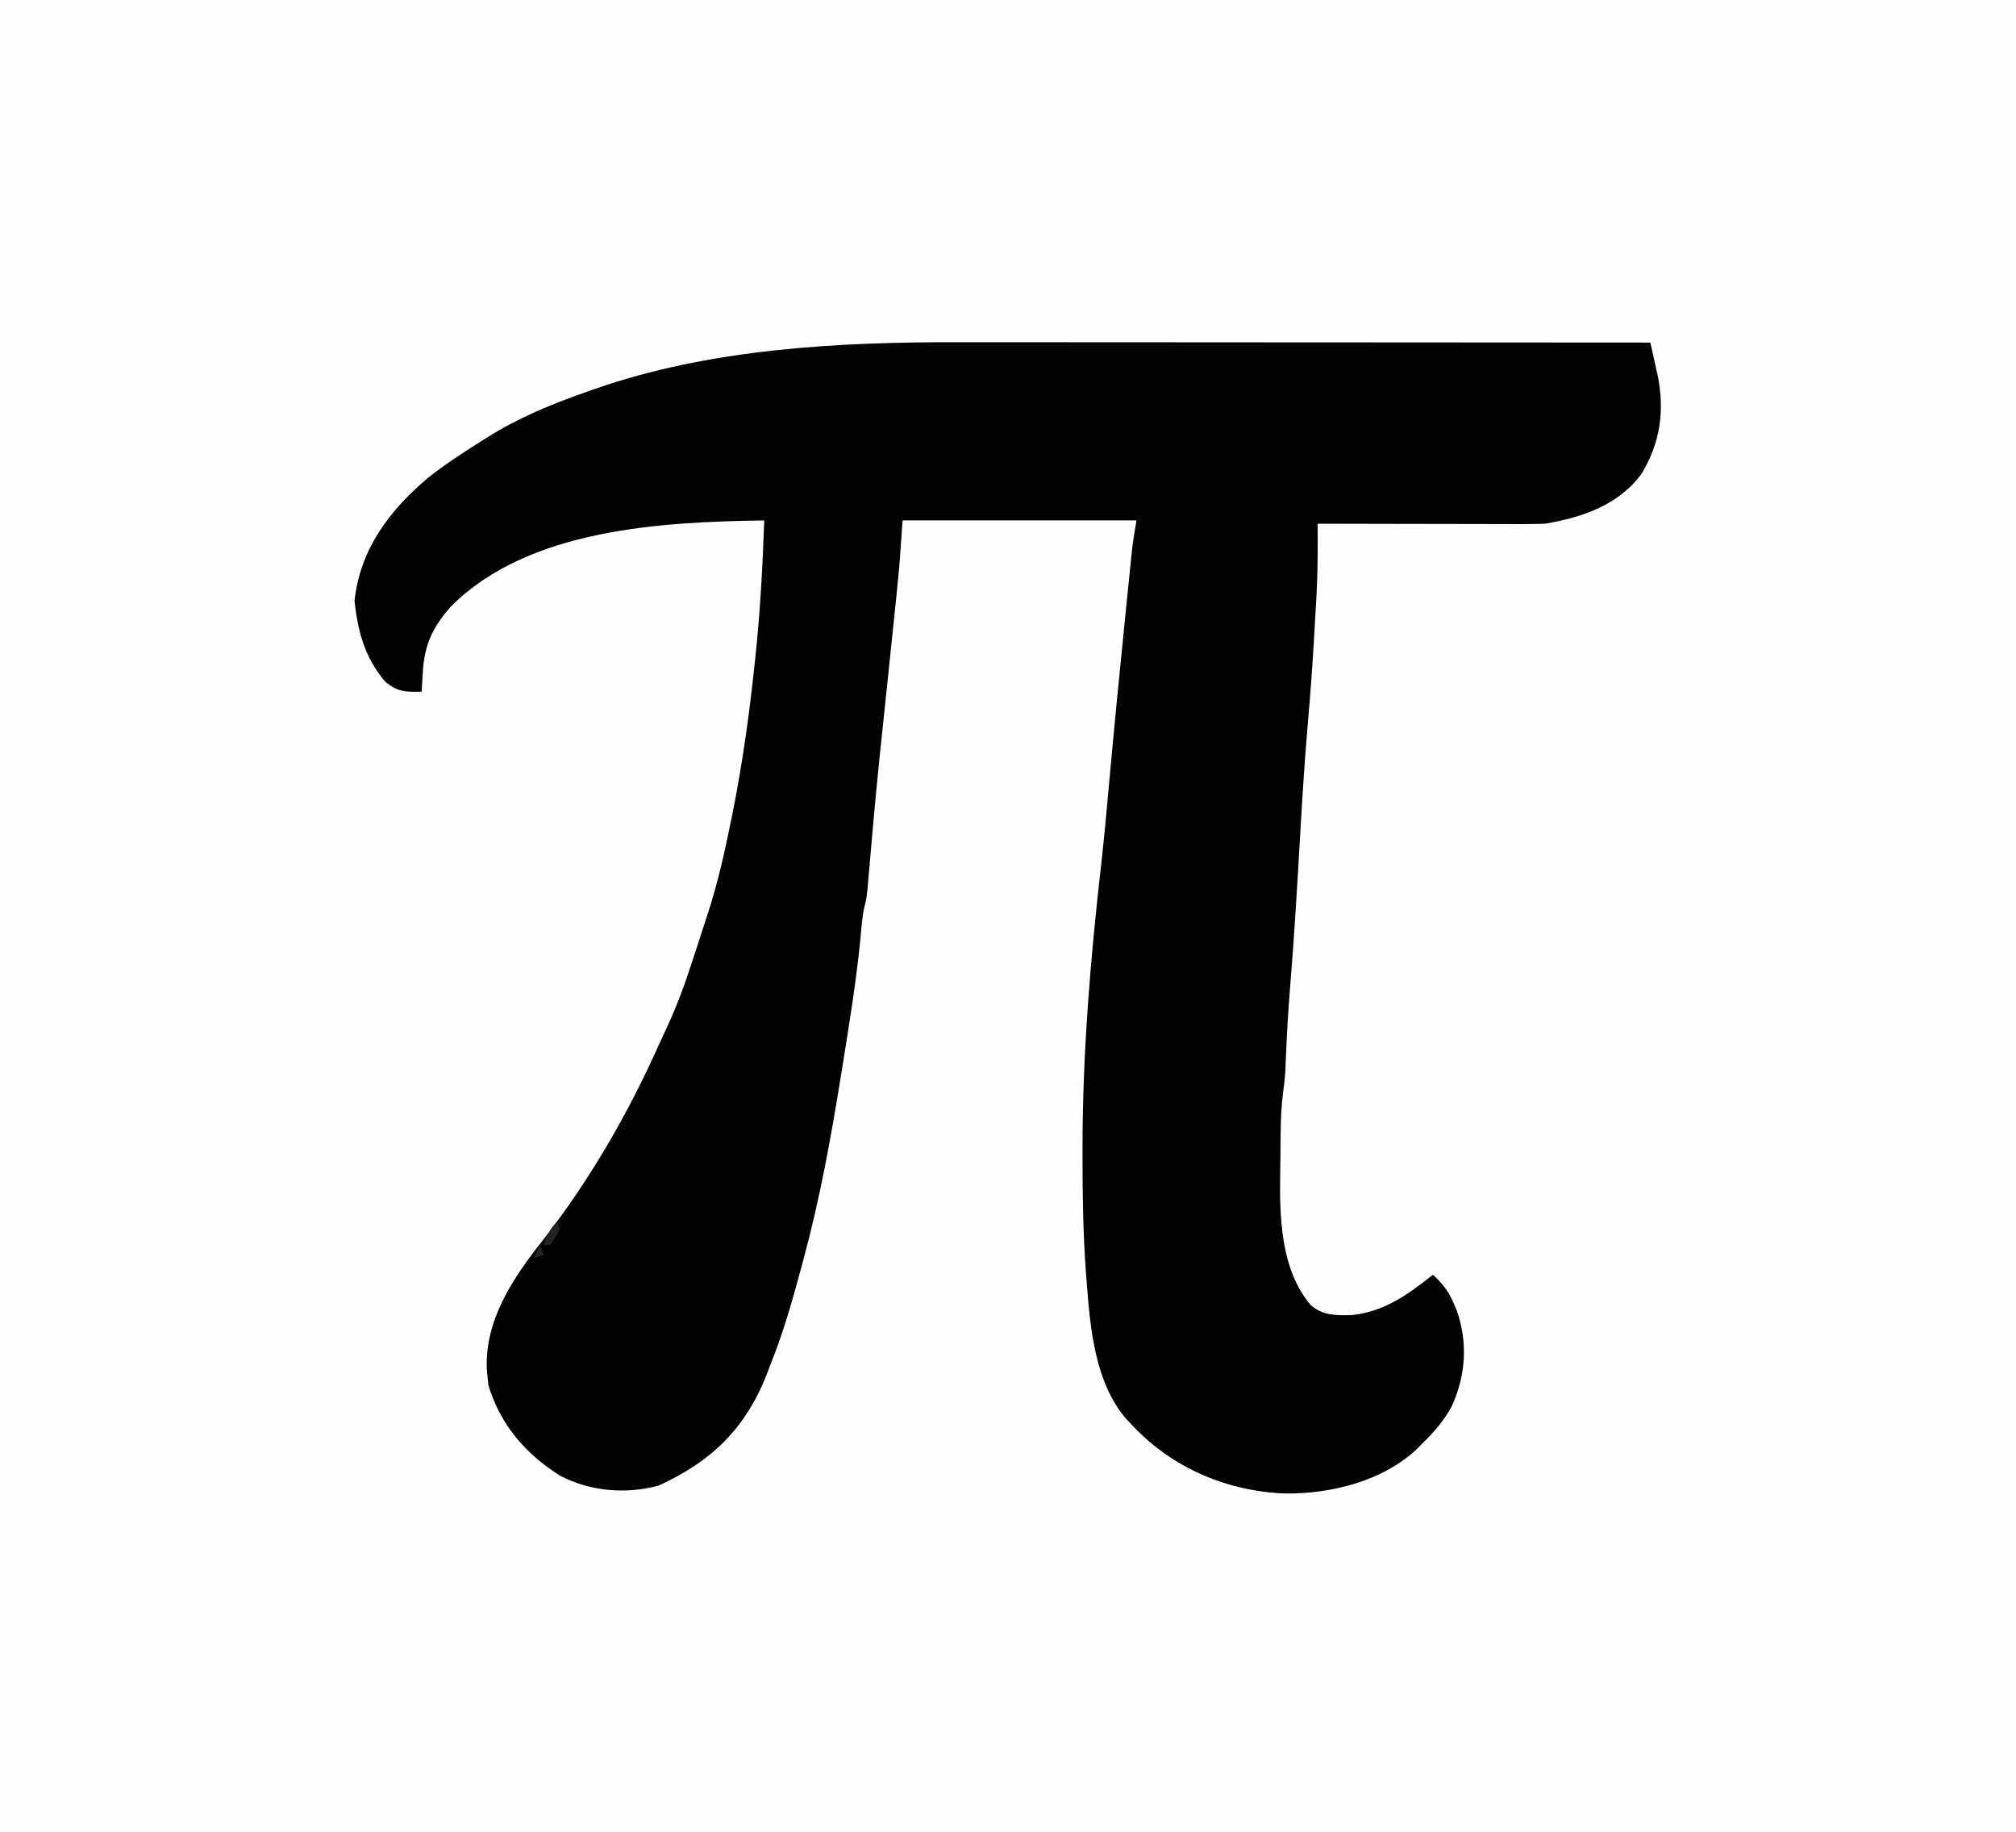
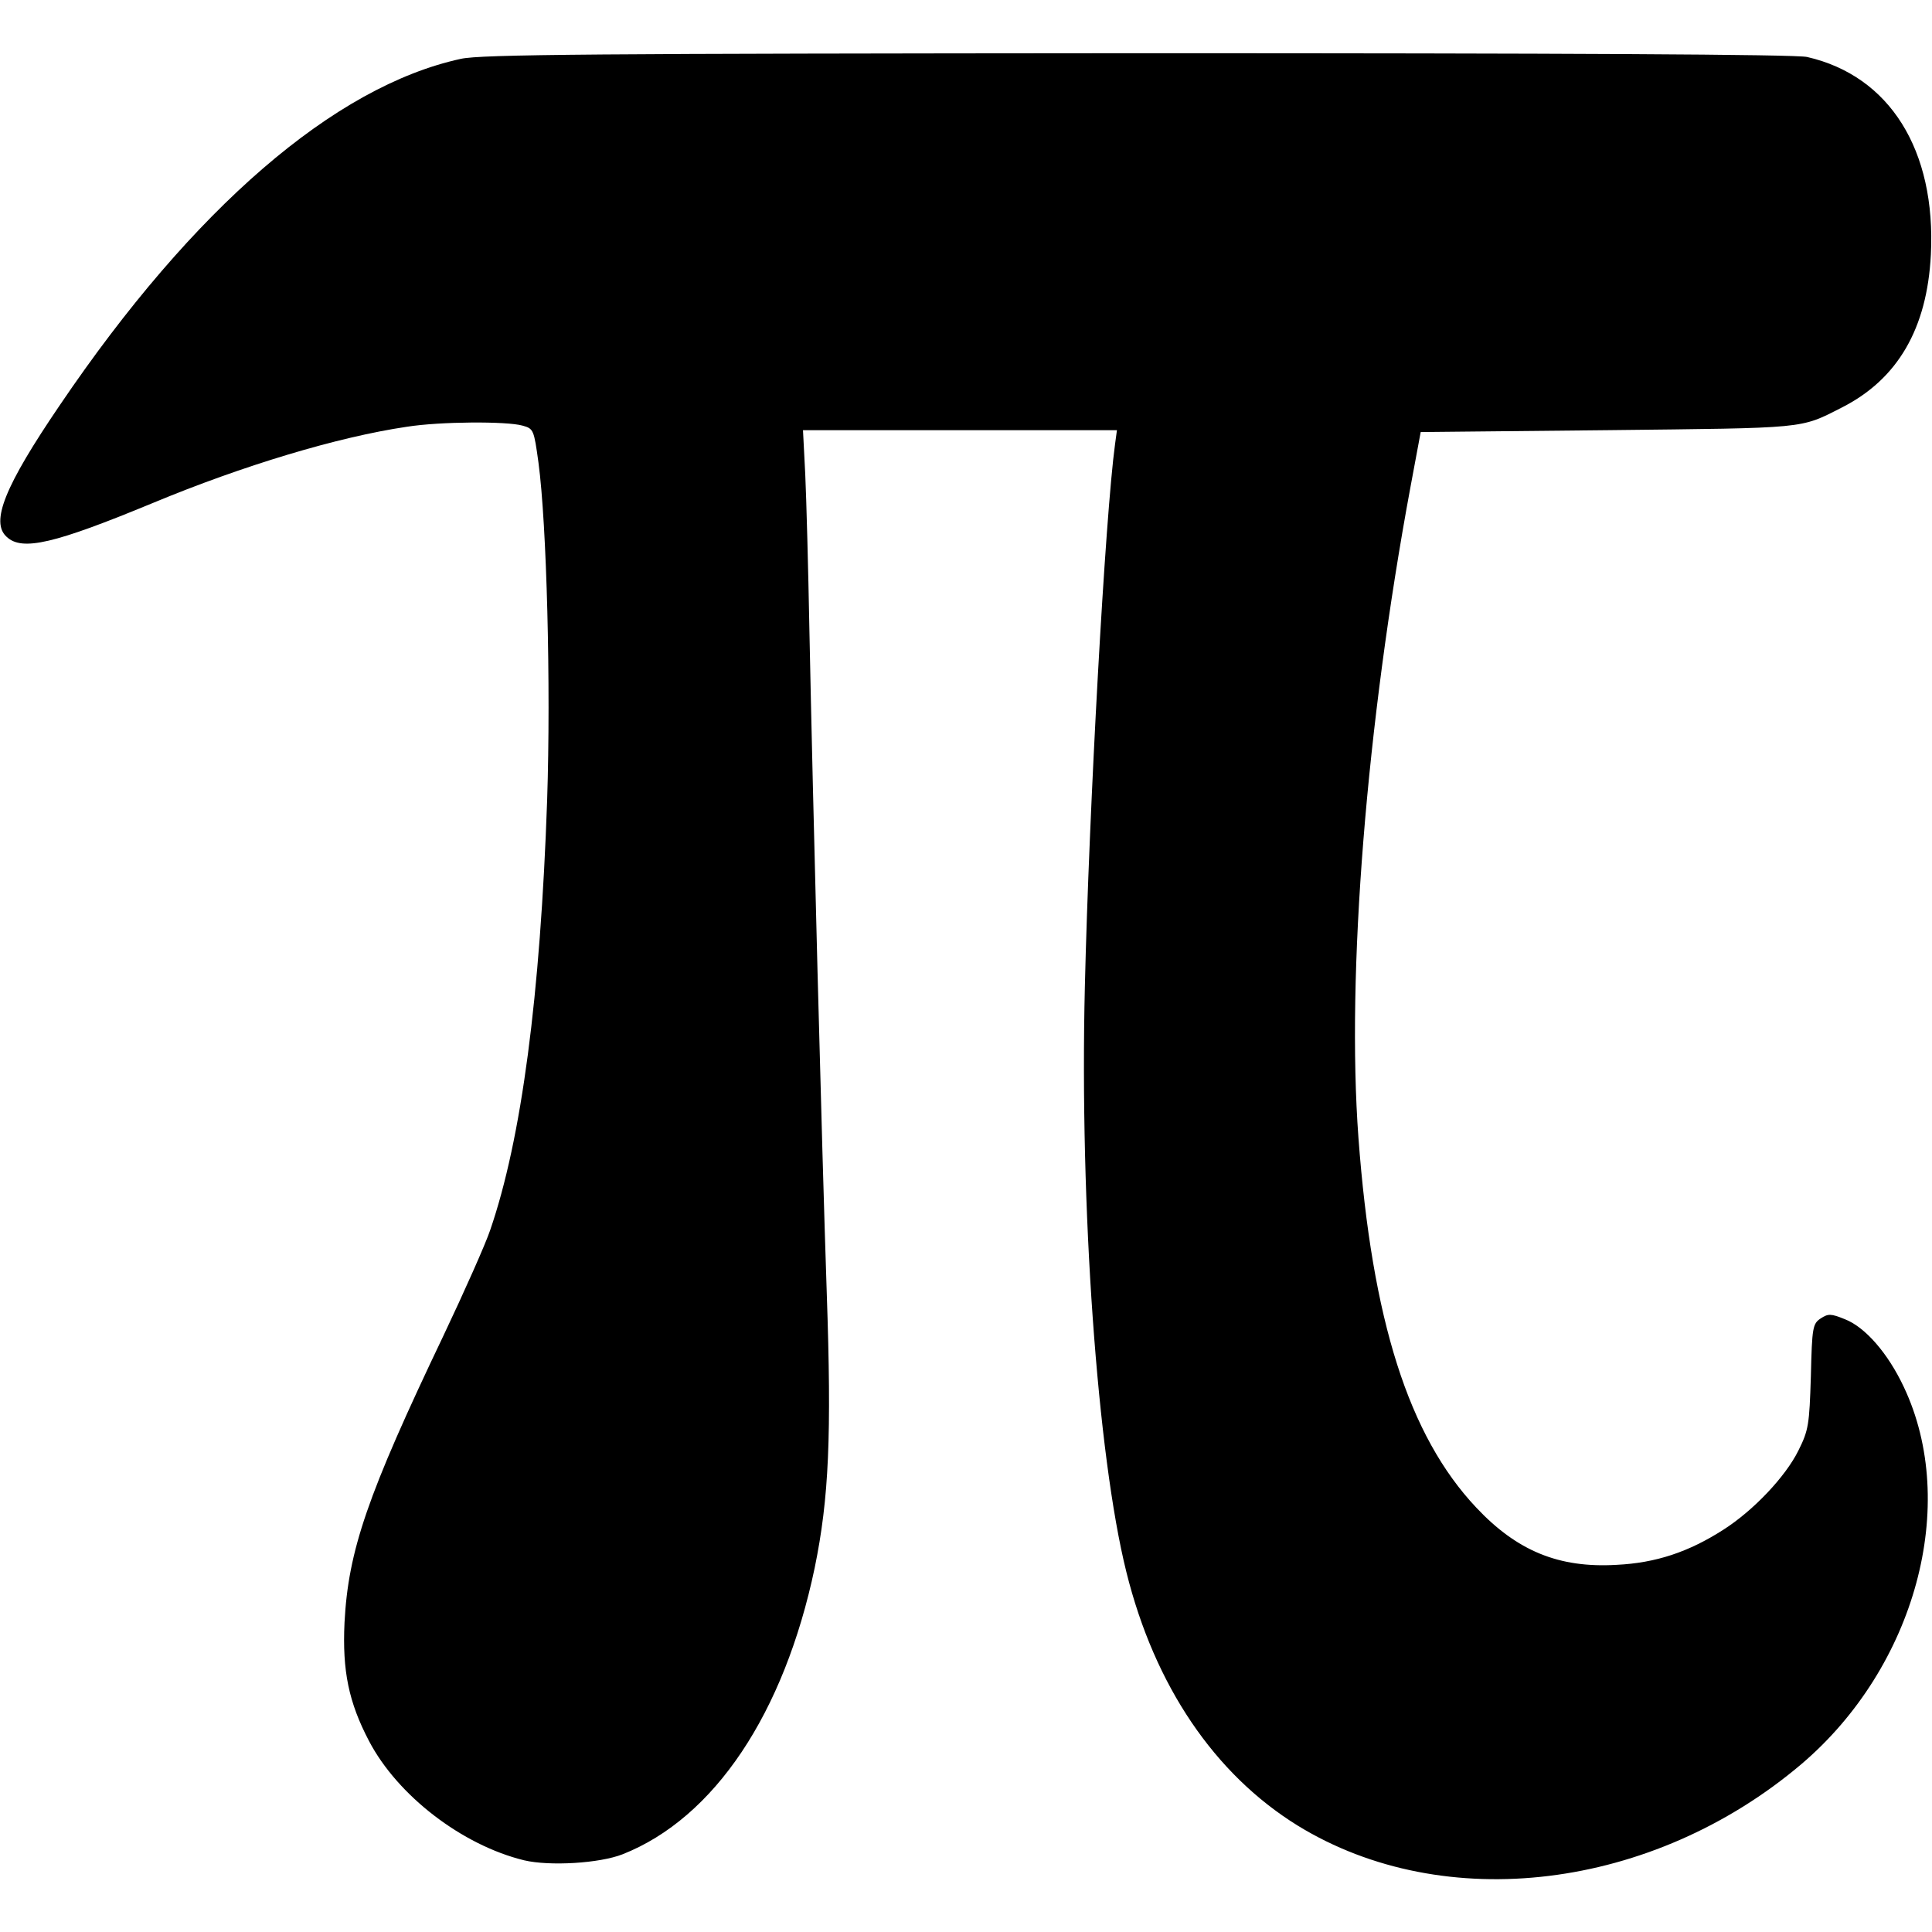
- <svg xmlns="http://www.w3.org/2000/svg" version="1.1" width="612" height="556">
-   <path d="M0 0 C201.96 0 403.92 0 612 0 C612 183.48 612 366.96 612 556 C410.04 556 208.08 556 0 556 C0 372.52 0 189.04 0 0 Z " fill="#FEFEFE" transform="translate(0,0)" />
-   <path d="M0 0 C2.298 0 4.596 0 6.895 -0 C13.077 -0.001 19.26 0.005 25.442 0.012 C31.925 0.018 38.407 0.019 44.889 0.02 C55.751 0.023 66.612 0.029 77.474 0.038 C88.652 0.047 99.83 0.054 111.008 0.059 C111.7 0.059 112.391 0.059 113.103 0.059 C116.571 0.061 120.04 0.062 123.508 0.063 C152.195 0.074 180.881 0.091 209.568 0.114 C210.065 2.326 210.556 4.54 211.044 6.754 C211.319 7.987 211.593 9.219 211.875 10.49 C213.902 21.092 212.533 30.577 206.943 39.864 C200.084 49.396 188.805 53.24 177.568 55.114 C175.269 55.199 172.967 55.231 170.666 55.227 C169.656 55.227 169.656 55.227 168.625 55.227 C166.412 55.227 164.199 55.219 161.986 55.211 C160.446 55.209 158.906 55.208 157.366 55.207 C153.324 55.203 149.281 55.193 145.239 55.182 C141.11 55.172 136.98 55.167 132.851 55.162 C124.757 55.152 116.662 55.135 108.568 55.114 C108.574 56.487 108.574 56.487 108.581 57.888 C108.598 64.372 108.572 70.82 108.201 77.293 C108.161 77.993 108.121 78.693 108.081 79.415 C107.997 80.878 107.911 82.342 107.823 83.805 C107.695 85.952 107.574 88.099 107.455 90.246 C106.967 98.741 106.321 107.214 105.591 115.692 C104.616 127.055 103.897 138.423 103.249 149.809 C102.372 165.206 101.459 180.593 100.199 195.964 C99.614 203.18 99.2 210.395 98.909 217.629 C98.878 218.369 98.846 219.109 98.814 219.871 C98.79 220.502 98.766 221.132 98.741 221.782 C98.59 223.819 98.337 225.848 98.067 227.873 C97.541 231.981 97.374 236.068 97.33 240.207 C97.322 240.957 97.313 241.707 97.305 242.479 C97.291 244.059 97.281 245.639 97.273 247.219 C97.261 248.801 97.241 250.383 97.211 251.965 C96.96 265.416 97.291 281.7 106.568 292.426 C110.283 295.561 114.111 295.457 118.759 295.383 C128.627 294.436 136.007 289.139 143.568 283.114 C146.408 285.739 148.244 287.991 149.755 291.551 C150.079 292.292 150.402 293.033 150.736 293.797 C154.288 303.685 153.527 313.965 149.119 323.391 C146.762 327.528 143.983 330.817 140.568 334.114 C140.057 334.645 139.547 335.176 139.021 335.723 C128.618 345.714 112.834 349.656 98.776 349.533 C81.211 348.886 64.703 341.921 52.568 329.114 C51.899 328.415 51.23 327.716 50.541 326.996 C40.999 315.982 39.531 299.546 38.466 285.516 C38.383 284.43 38.299 283.344 38.213 282.225 C37.383 270.708 37.175 259.219 37.193 247.676 C37.192 246.582 37.191 245.488 37.19 244.36 C37.215 215.69 39.59 187.182 42.838 158.712 C43.725 150.876 44.434 143.026 45.143 135.173 C46.74 117.538 48.463 99.917 50.255 82.301 C50.418 80.693 50.418 80.693 50.584 79.053 C50.893 76.004 51.204 72.955 51.517 69.906 C51.609 69.002 51.7 68.098 51.794 67.166 C51.882 66.323 51.969 65.479 52.059 64.61 C52.171 63.519 52.171 63.519 52.285 62.406 C52.628 59.63 53.108 56.873 53.568 54.114 C30.138 54.114 6.708 54.114 -17.432 54.114 C-17.762 58.734 -18.092 63.354 -18.432 68.114 C-18.705 71.077 -18.987 74.034 -19.299 76.992 C-19.418 78.143 -19.418 78.143 -19.539 79.316 C-19.707 80.937 -19.876 82.557 -20.045 84.177 C-20.314 86.745 -20.58 89.313 -20.846 91.882 C-21.642 99.57 -22.447 107.258 -23.256 114.946 C-23.503 117.293 -23.749 119.641 -23.995 121.989 C-24.113 123.116 -24.231 124.244 -24.353 125.406 C-25.032 131.965 -25.661 138.527 -26.249 145.094 C-26.316 145.852 -26.384 146.61 -26.454 147.391 C-26.785 151.095 -27.111 154.8 -27.43 158.506 C-27.548 159.845 -27.666 161.184 -27.784 162.524 C-27.936 164.289 -27.936 164.289 -28.091 166.09 C-28.432 169.114 -28.432 169.114 -28.923 171.023 C-29.733 174.35 -29.918 177.754 -30.233 181.156 C-31.511 193.989 -33.565 206.699 -35.62 219.426 C-35.818 220.663 -36.017 221.9 -36.222 223.175 C-39.216 241.705 -42.527 259.985 -47.432 278.114 C-47.836 279.628 -47.836 279.628 -48.249 281.172 C-50.884 290.961 -53.644 300.699 -57.432 310.114 C-57.86 311.24 -58.288 312.367 -58.729 313.528 C-65.284 329.985 -75.466 339.777 -91.432 347.114 C-101.419 349.846 -112.288 348.898 -121.432 344.114 C-131.963 337.493 -139.605 328.539 -143.182 316.614 C-143.265 315.789 -143.347 314.964 -143.432 314.114 C-143.495 313.505 -143.558 312.897 -143.624 312.27 C-144.482 296.987 -135.605 283.967 -126.545 272.518 C-112.486 254.532 -100.697 234.086 -91.402 213.262 C-90.695 211.697 -89.972 210.139 -89.238 208.586 C-86.123 201.935 -83.63 195.222 -81.37 188.239 C-81.044 187.252 -80.719 186.266 -80.383 185.25 C-79.385 182.209 -78.408 179.162 -77.432 176.114 C-77.103 175.116 -76.774 174.119 -76.434 173.091 C-73.479 163.909 -71.397 154.621 -69.495 145.176 C-69.323 144.328 -69.151 143.48 -68.974 142.606 C-66.089 128.164 -64.067 113.691 -62.495 99.051 C-62.393 98.119 -62.292 97.186 -62.187 96.226 C-60.687 82.207 -59.904 68.202 -59.432 54.114 C-90.487 54.574 -130.804 56.577 -154.432 80.114 C-159.918 86.312 -162.55 91.561 -163.057 99.926 C-163.132 101.087 -163.207 102.249 -163.284 103.446 C-163.333 104.326 -163.382 105.206 -163.432 106.114 C-168.193 106.212 -170.671 106.216 -174.432 103.114 C-180.657 95.909 -182.842 87.817 -183.807 78.489 C-182.053 62.706 -173.219 51.072 -161.432 41.114 C-156.324 37.104 -150.932 33.558 -145.432 30.114 C-144.843 29.739 -144.254 29.364 -143.647 28.977 C-134.082 22.949 -124.069 18.824 -113.432 15.114 C-112.34 14.723 -112.34 14.723 -111.226 14.325 C-75.916 1.923 -37.075 -0.065 0 0 Z " fill="#020202" transform="translate(291.4321,103.8865)" />
-   <path d="M0 0 C0.33 0.66 0.66 1.32 1 2 C-0.312 4.625 -0.312 4.625 -2 7 C-2.66 7 -3.32 7 -4 7 C-2.926 4.085 -2.222 2.222 0 0 Z M-5 7 C-4.67 7.99 -4.34 8.98 -4 10 C-4.99 10.33 -5.98 10.66 -7 11 C-6.34 9.68 -5.68 8.36 -5 7 Z " fill="#232323" transform="translate(169,371)" />
+ <svg xmlns="http://www.w3.org/2000/svg" version="1.0" width="512pt" height="512pt" viewBox="0 0 512 512" preserveAspectRatio="xMidYMid meet">
+   <g transform="translate(0,512) scale(0.1,-0.1)" fill="#000000" stroke="none">
+     <path d="M1221 4964 c-335 -73 -709 -396 -1062 -917 -147 -216 -185 -311 -141 -350 41 -38 126 -18 387 90 238 99 490 175 673 202 88 14 265 15 307 3 29 -8 30 -11 42 -98 22 -164 33 -590 23 -894 -18 -520 -68 -899 -151 -1140 -12 -36 -68 -162 -124 -280 -202 -423 -252 -569 -262 -760 -6 -128 11 -211 65 -314 76 -145 247 -276 411 -316 68 -16 200 -8 261 16 243 96 428 373 509 759 38 185 45 351 32 728 -13 383 -37 1308 -46 1757 -3 162 -8 348 -11 413 l-6 117 416 0 416 0 -5 -37 c-26 -190 -69 -968 -80 -1438 -14 -582 33 -1242 110 -1551 75 -302 234 -536 454 -672 389 -239 941 -171 1335 163 302 257 419 688 271 1000 -42 89 -102 158 -156 179 -37 15 -44 15 -64 2 -21 -14 -23 -23 -26 -153 -4 -128 -6 -143 -33 -197 -34 -69 -119 -159 -199 -210 -92 -59 -179 -88 -283 -93 -153 -9 -264 37 -372 152 -179 190 -276 496 -312 980 -32 433 21 1094 138 1725 l27 145 495 5 c532 6 509 3 621 60 148 75 226 209 236 405 14 277 -109 474 -328 524 -29 7 -640 10 -1774 10 -1439 -1 -1741 -3 -1794 -15z" />
+   </g>
</svg>
